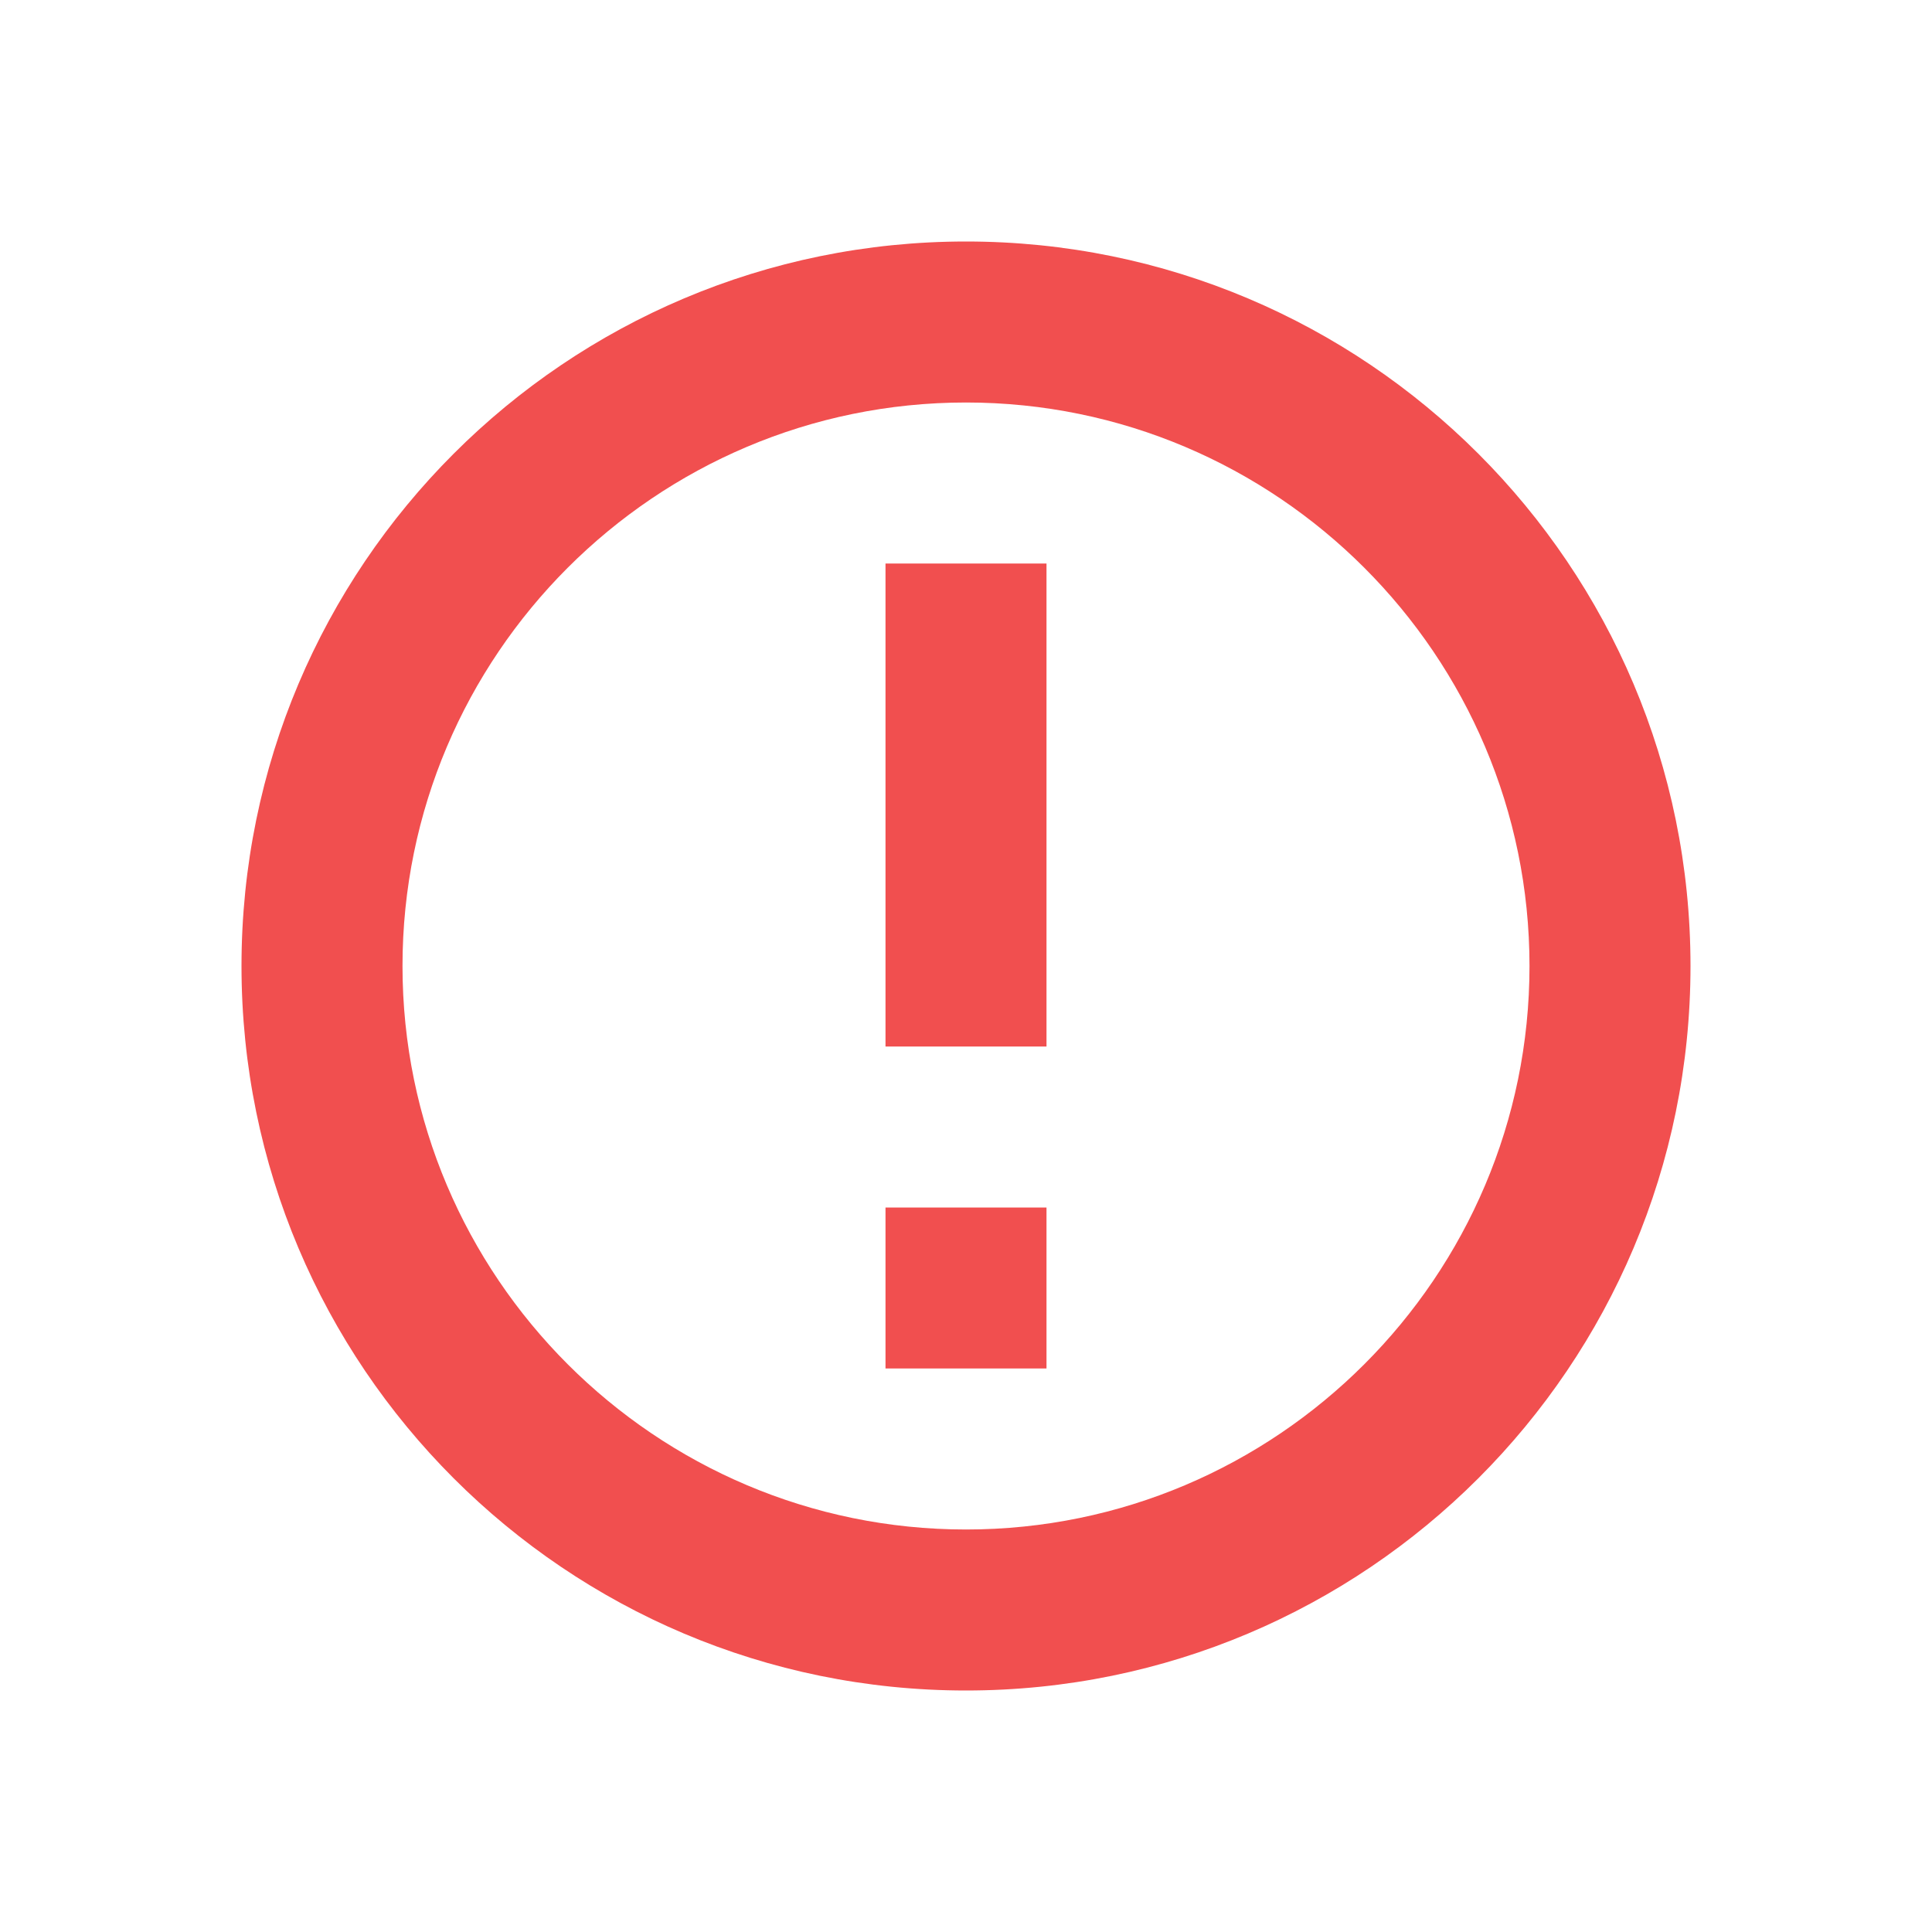
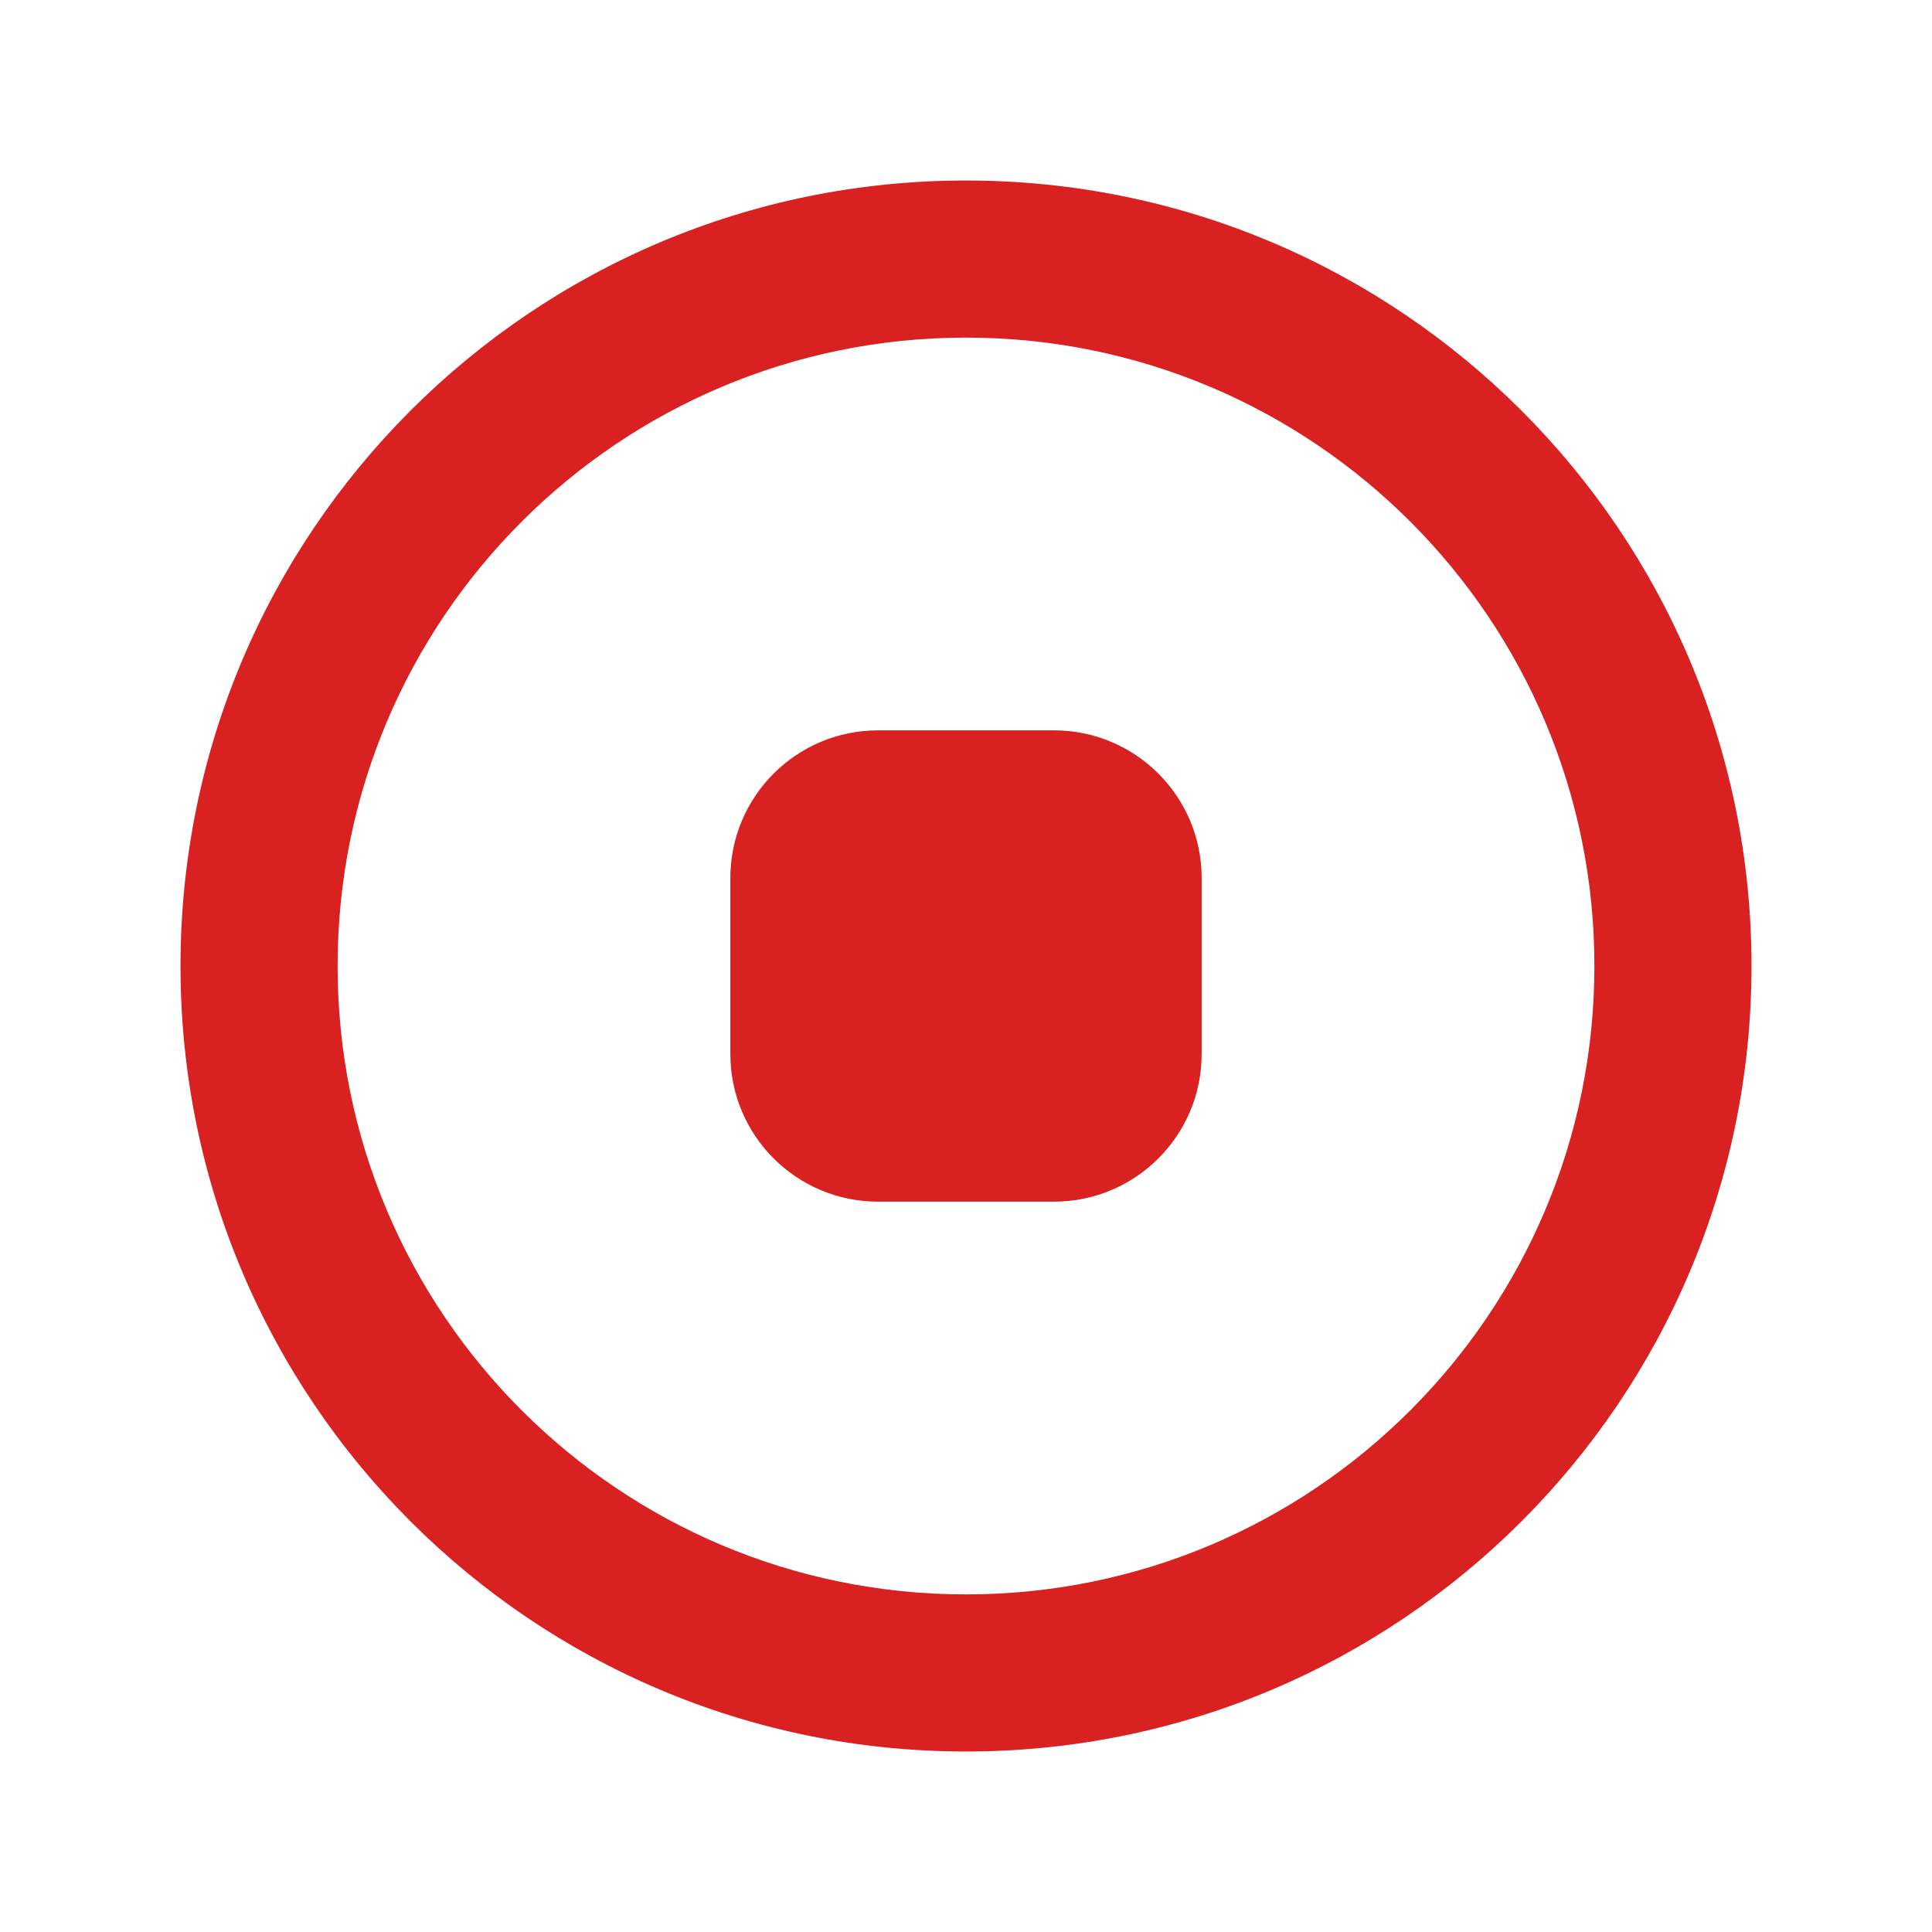
- <svg xmlns="http://www.w3.org/2000/svg" version="1.1" width="24" height="24" viewBox="0 0 24 24" id="svg957">
-   <defs id="defs961" />
-   <path d="m 11,15 h 2 v 2 h -2 v -2 m 0,-8 h 2 v 6 H 11 V 7 m 1,-4 c -4.971,0 -9,4.029 -9,9 0,4.971 4.029,9 9,9 4.971,0 9,-4.029 9,-9 0,-4.971 -4.029,-9 -9,-9 m 0,16 C 8.14,19 5,15.86 5,12 5,8.14 8.14,5 12,5 c 3.86,0 7,3.14 7,7 0,3.86 -3.14,7 -7,7" id="path955" style="fill:#f14f4f;fill-opacity:1" />
+ <svg xmlns="http://www.w3.org/2000/svg" version="1.1" width="1080" height="1080" viewBox="0 0 1080 1080" xml:space="preserve">
+   <defs>
+ </defs>
+   <rect x="0" y="0" width="100%" height="100%" fill="transparent" />
+   <g transform="matrix(1 0 0 1 540 540)" id="54e6f626-ff4d-4913-b48c-18e90b6389e0">
+ </g>
+   <g transform="matrix(1 0 0 1 540 540)" id="b6a20425-67b2-4379-931f-2947eadf90e7">
+     <rect style="stroke: none; stroke-width: 1; stroke-dasharray: none; stroke-linecap: butt; stroke-dashoffset: 0; stroke-linejoin: miter; stroke-miterlimit: 4; fill: rgb(255,255,255); fill-rule: nonzero; opacity: 1; visibility: hidden;" vector-effect="non-scaling-stroke" x="-540" y="-540" rx="0" ry="0" width="1080" height="1080" />
+   </g>
+   <g transform="matrix(NaN NaN NaN NaN 0 0)">
+     <g style="">
+ </g>
+   </g>
+   <g transform="matrix(NaN NaN NaN NaN 0 0)">
+     <g style="">
+ </g>
+   </g>
+   <g transform="matrix(NaN NaN NaN NaN 0 0)">
+     <g style="">
+ </g>
+   </g>
+   <g transform="matrix(43.91 0 0 43.91 540 540)">
+     <g style="" vector-effect="non-scaling-stroke">
+       <g transform="matrix(1 0 0 1 0 0)">
+         <path style="stroke: none; stroke-width: 1; stroke-dasharray: none; stroke-linecap: butt; stroke-dashoffset: 0; stroke-linejoin: miter; stroke-miterlimit: 4; fill: rgb(218,33,33); fill-rule: nonzero; opacity: 1;" vector-effect="non-scaling-stroke" transform=" translate(-12, -12)" d="M 12 22 C 6.477 22 2 17.523 2 12 C 2 6.477 6.477 2 12 2 C 17.523 2 22 6.477 22 12 C 22 17.523 17.523 22 12 22 Z M 12 4 C 7.582 4 4 7.582 4 12 C 4 16.418 7.582 20 12 20 C 16.418 20 20 16.418 20 12 C 20 7.582 16.418 4 12 4 Z" stroke-linecap="round" />
+       </g>
+       <g transform="matrix(1 0 0 1 0 0)">
+         <rect style="stroke: none; stroke-width: 1; stroke-dasharray: none; stroke-linecap: butt; stroke-dashoffset: 0; stroke-linejoin: miter; stroke-miterlimit: 4; fill: rgb(218,33,33); fill-rule: nonzero; opacity: 1;" vector-effect="non-scaling-stroke" x="-3" y="-3" rx="1.88" ry="1.88" width="6" height="6" />
+       </g>
+     </g>
+   </g>
+   <g transform="matrix(NaN NaN NaN NaN 0 0)">
+     <g style="">
+ </g>
+   </g>
</svg>
